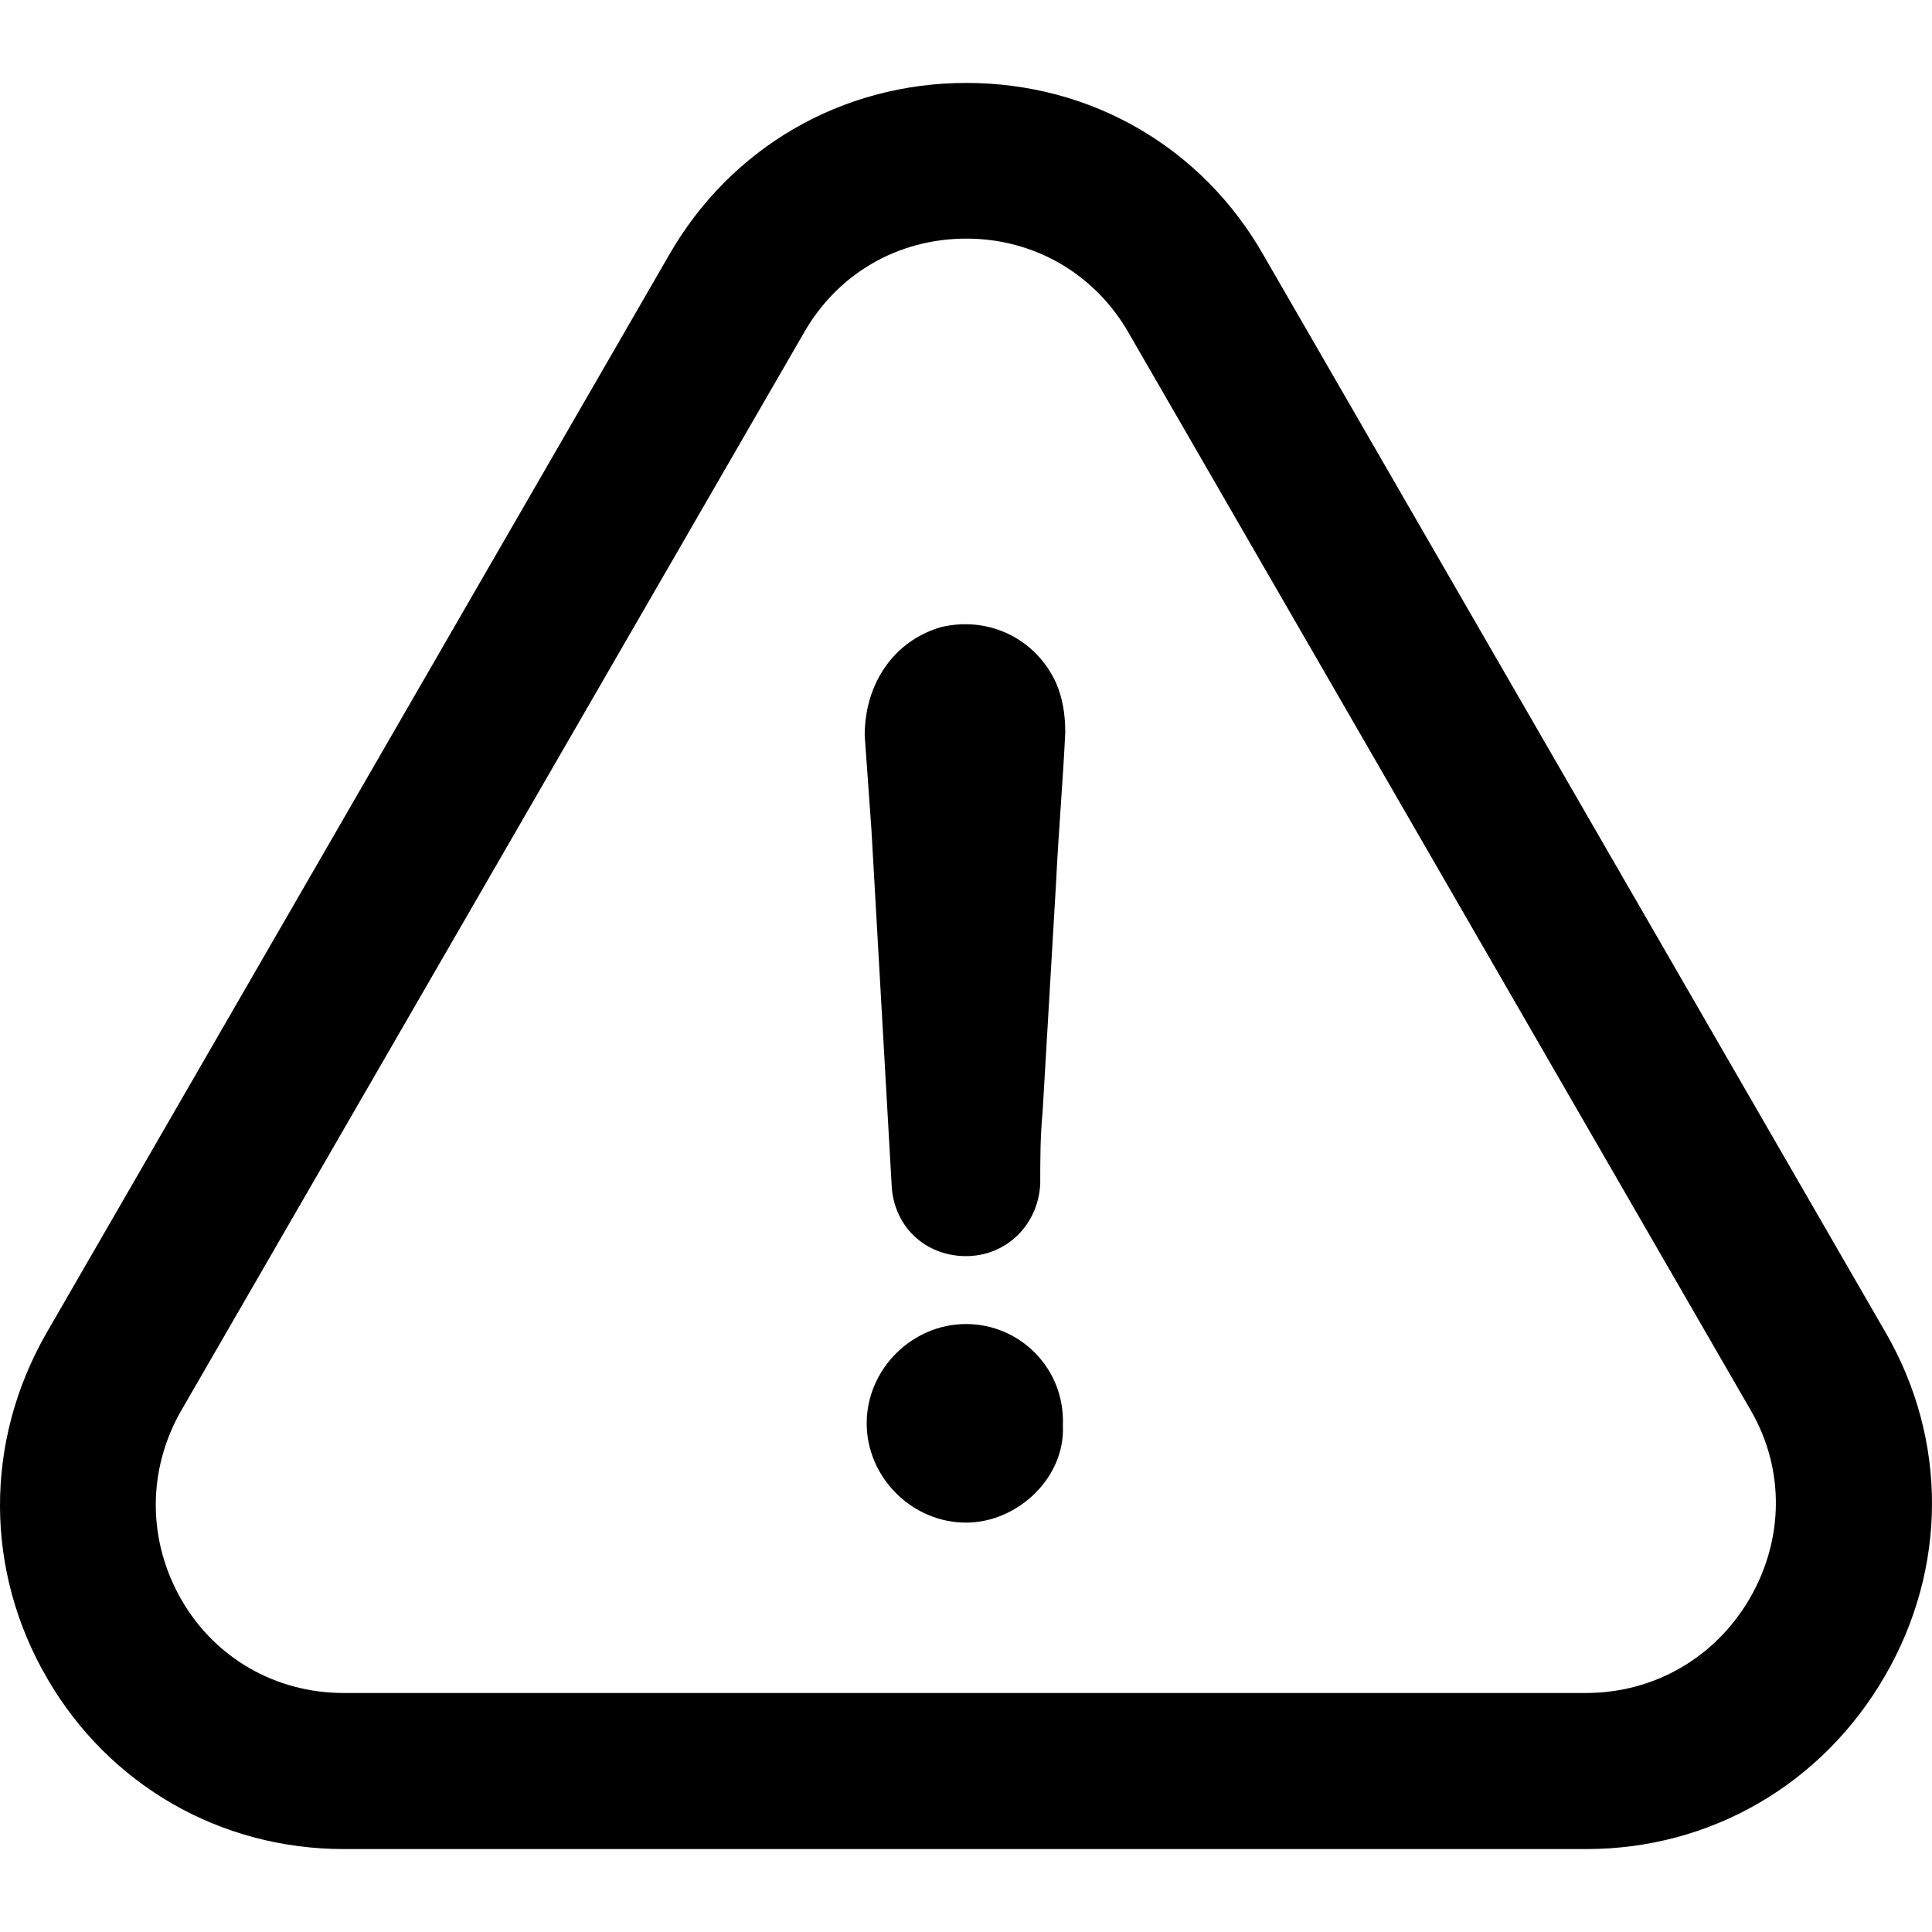
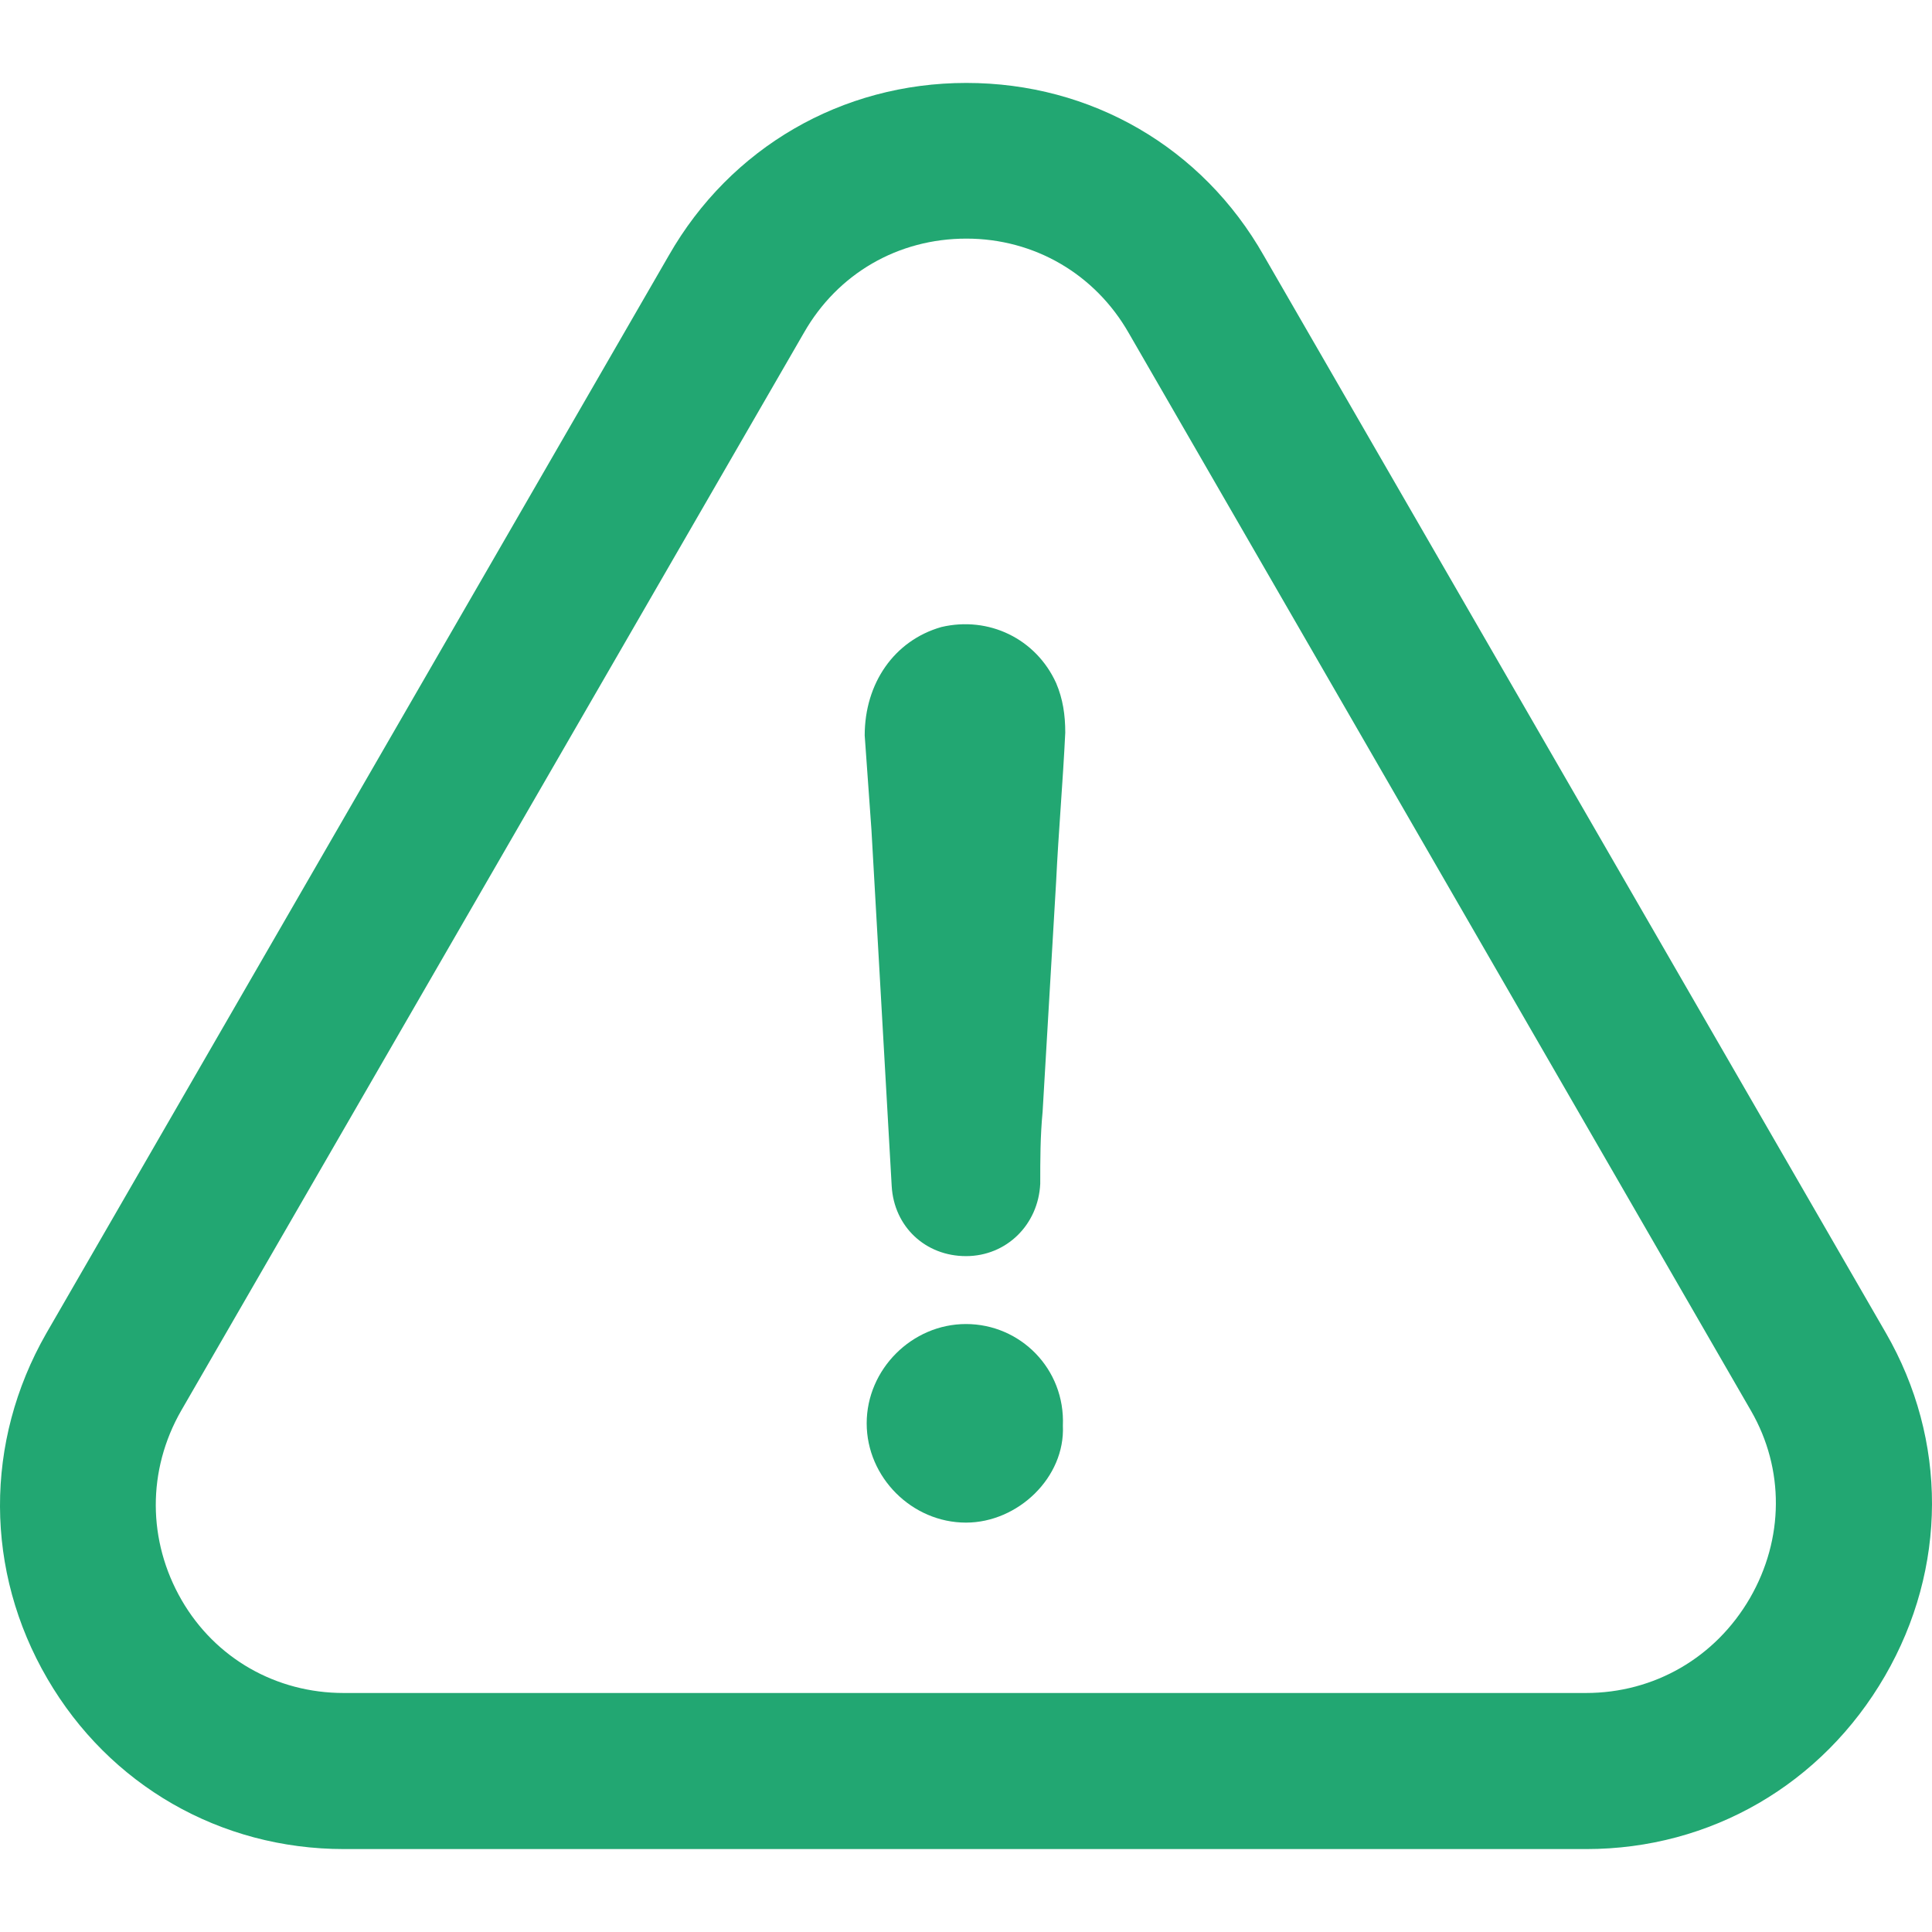
- <svg xmlns="http://www.w3.org/2000/svg" version="1.1" id="Capa_1" x="0px" y="0px" viewBox="0 0 486.463 486.463" style="enable-background:new 0 0 486.463 486.463;" xml:space="preserve">
-   <g>
-     <g>
-       <path d="M243.225,333.382c-13.6,0-25,11.4-25,25s11.4,25,25,25c13.1,0,25-11.4,24.4-24.4    C268.225,344.682,256.925,333.382,243.225,333.382z" />
-       <path d="M474.625,421.982c15.7-27.1,15.8-59.4,0.2-86.4l-156.6-271.2c-15.5-27.3-43.5-43.5-74.9-43.5s-59.4,16.3-74.9,43.4    l-156.8,271.5c-15.6,27.3-15.5,59.8,0.3,86.9c15.6,26.8,43.5,42.9,74.7,42.9h312.8    C430.725,465.582,458.825,449.282,474.625,421.982z M440.625,402.382c-8.7,15-24.1,23.9-41.3,23.9h-312.8    c-17,0-32.3-8.7-40.8-23.4c-8.6-14.9-8.7-32.7-0.1-47.7l156.8-271.4c8.5-14.9,23.7-23.7,40.9-23.7c17.1,0,32.4,8.9,40.9,23.8    l156.7,271.4C449.325,369.882,449.225,387.482,440.625,402.382z" />
-       <path d="M237.025,157.882c-11.9,3.4-19.3,14.2-19.3,27.3c0.6,7.9,1.1,15.9,1.7,23.8c1.7,30.1,3.4,59.6,5.1,89.7    c0.6,10.2,8.5,17.6,18.7,17.6c10.2,0,18.2-7.9,18.7-18.2c0-6.2,0-11.9,0.6-18.2c1.1-19.3,2.3-38.6,3.4-57.9    c0.6-12.5,1.7-25,2.3-37.5c0-4.5-0.6-8.5-2.3-12.5C260.825,160.782,248.925,155.082,237.025,157.882z" />
-     </g>
+ <svg xmlns="http://www.w3.org/2000/svg" id="SvgjsSvg1087" width="288" height="288" version="1.1">
+   <defs id="SvgjsDefs1088" />
+   <g id="SvgjsG1089">
+     <svg enable-background="new 0 0 486.463 486.463" viewBox="0 0 486.463 486.463" width="288" height="288">
+       <path d="M243.225,333.382c-13.6,0-25,11.4-25,25s11.4,25,25,25c13.1,0,25-11.4,24.4-24.4    C268.225,344.682,256.925,333.382,243.225,333.382z" fill="#22a772" class="color000 svgShape" />
+       <path d="M474.625,421.982c15.7-27.1,15.8-59.4,0.2-86.4l-156.6-271.2c-15.5-27.3-43.5-43.5-74.9-43.5s-59.4,16.3-74.9,43.4    l-156.8,271.5c-15.6,27.3-15.5,59.8,0.3,86.9c15.6,26.8,43.5,42.9,74.7,42.9h312.8    C430.725,465.582,458.825,449.282,474.625,421.982z M440.625,402.382c-8.7,15-24.1,23.9-41.3,23.9h-312.8    c-17,0-32.3-8.7-40.8-23.4c-8.6-14.9-8.7-32.7-0.1-47.7l156.8-271.4c8.5-14.9,23.7-23.7,40.9-23.7c17.1,0,32.4,8.9,40.9,23.8    l156.7,271.4C449.325,369.882,449.225,387.482,440.625,402.382z" fill="#22a772" class="color000 svgShape" />
+       <path d="M237.025,157.882c-11.9,3.4-19.3,14.2-19.3,27.3c0.6,7.9,1.1,15.9,1.7,23.8c1.7,30.1,3.4,59.6,5.1,89.7    c0.6,10.2,8.5,17.6,18.7,17.6c10.2,0,18.2-7.9,18.7-18.2c0-6.2,0-11.9,0.6-18.2c1.1-19.3,2.3-38.6,3.4-57.9    c0.6-12.5,1.7-25,2.3-37.5c0-4.5-0.6-8.5-2.3-12.5C260.825,160.782,248.925,155.082,237.025,157.882z" fill="#22a772" class="color000 svgShape" />
+     </svg>
  </g>
-   <g>
- </g>
-   <g>
- </g>
-   <g>
- </g>
-   <g>
- </g>
-   <g>
- </g>
-   <g>
- </g>
-   <g>
- </g>
-   <g>
- </g>
-   <g>
- </g>
-   <g>
- </g>
-   <g>
- </g>
-   <g>
- </g>
-   <g>
- </g>
-   <g>
- </g>
-   <g>
- </g>
</svg>
